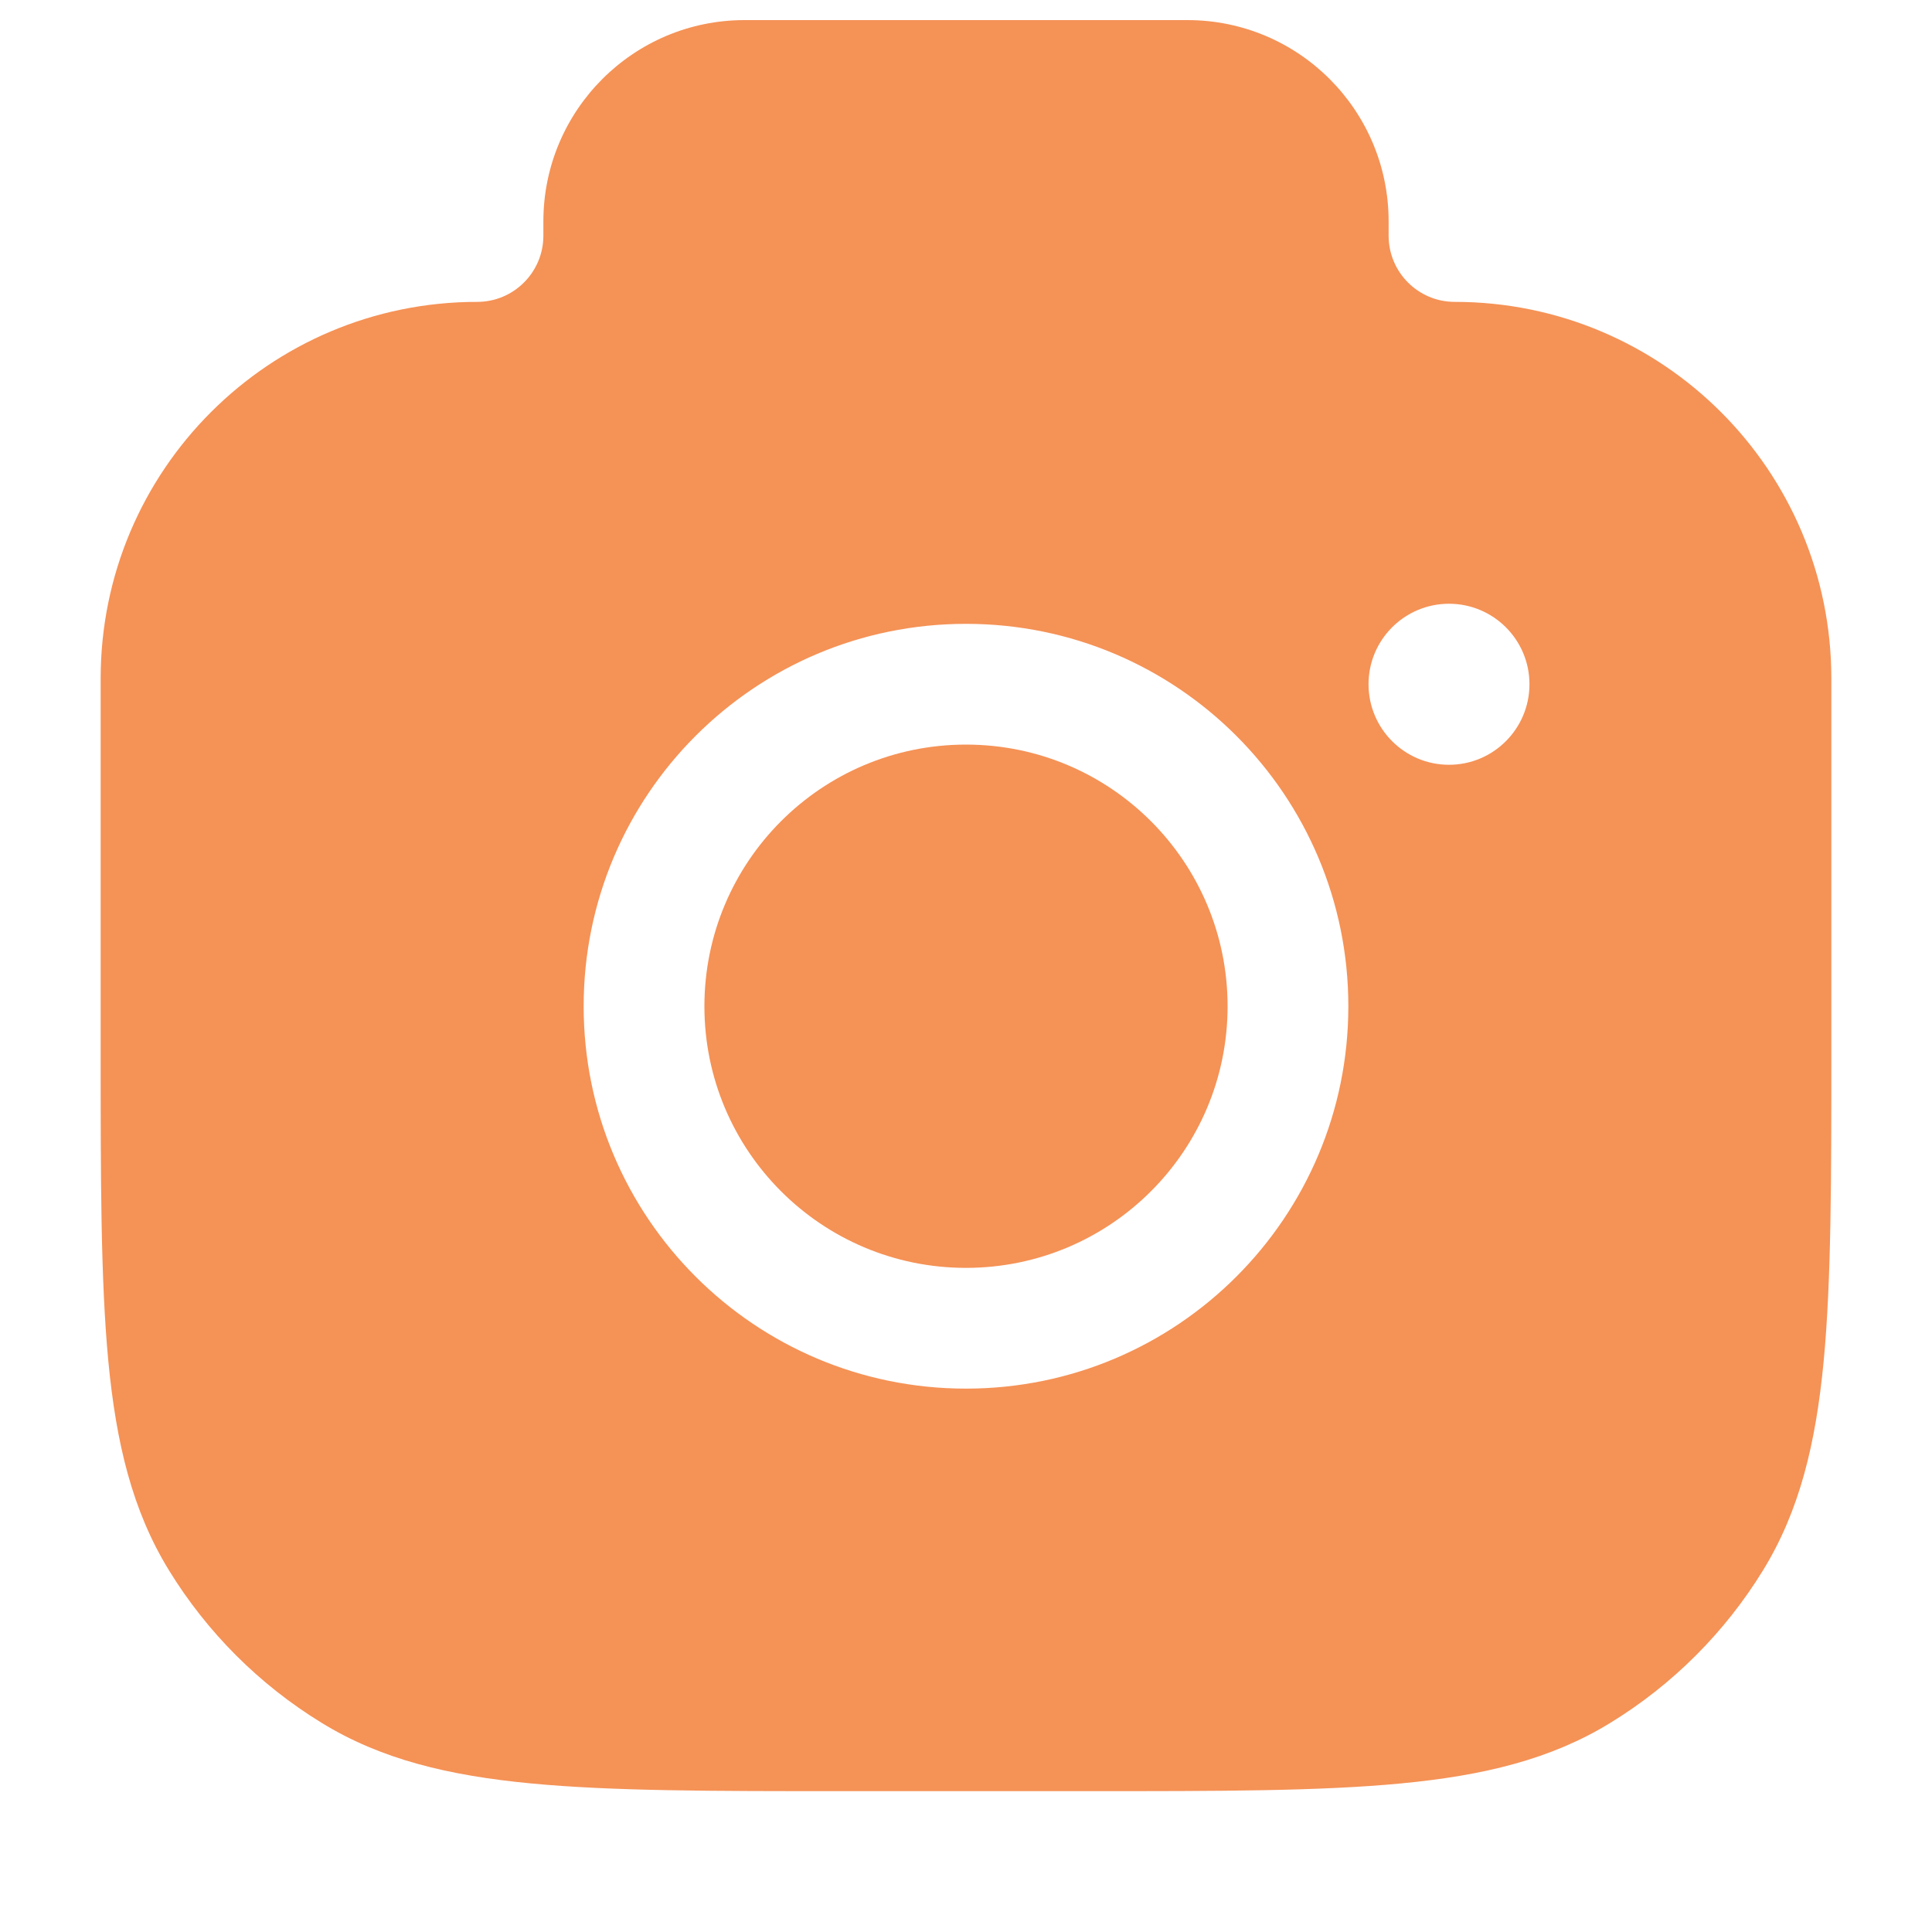
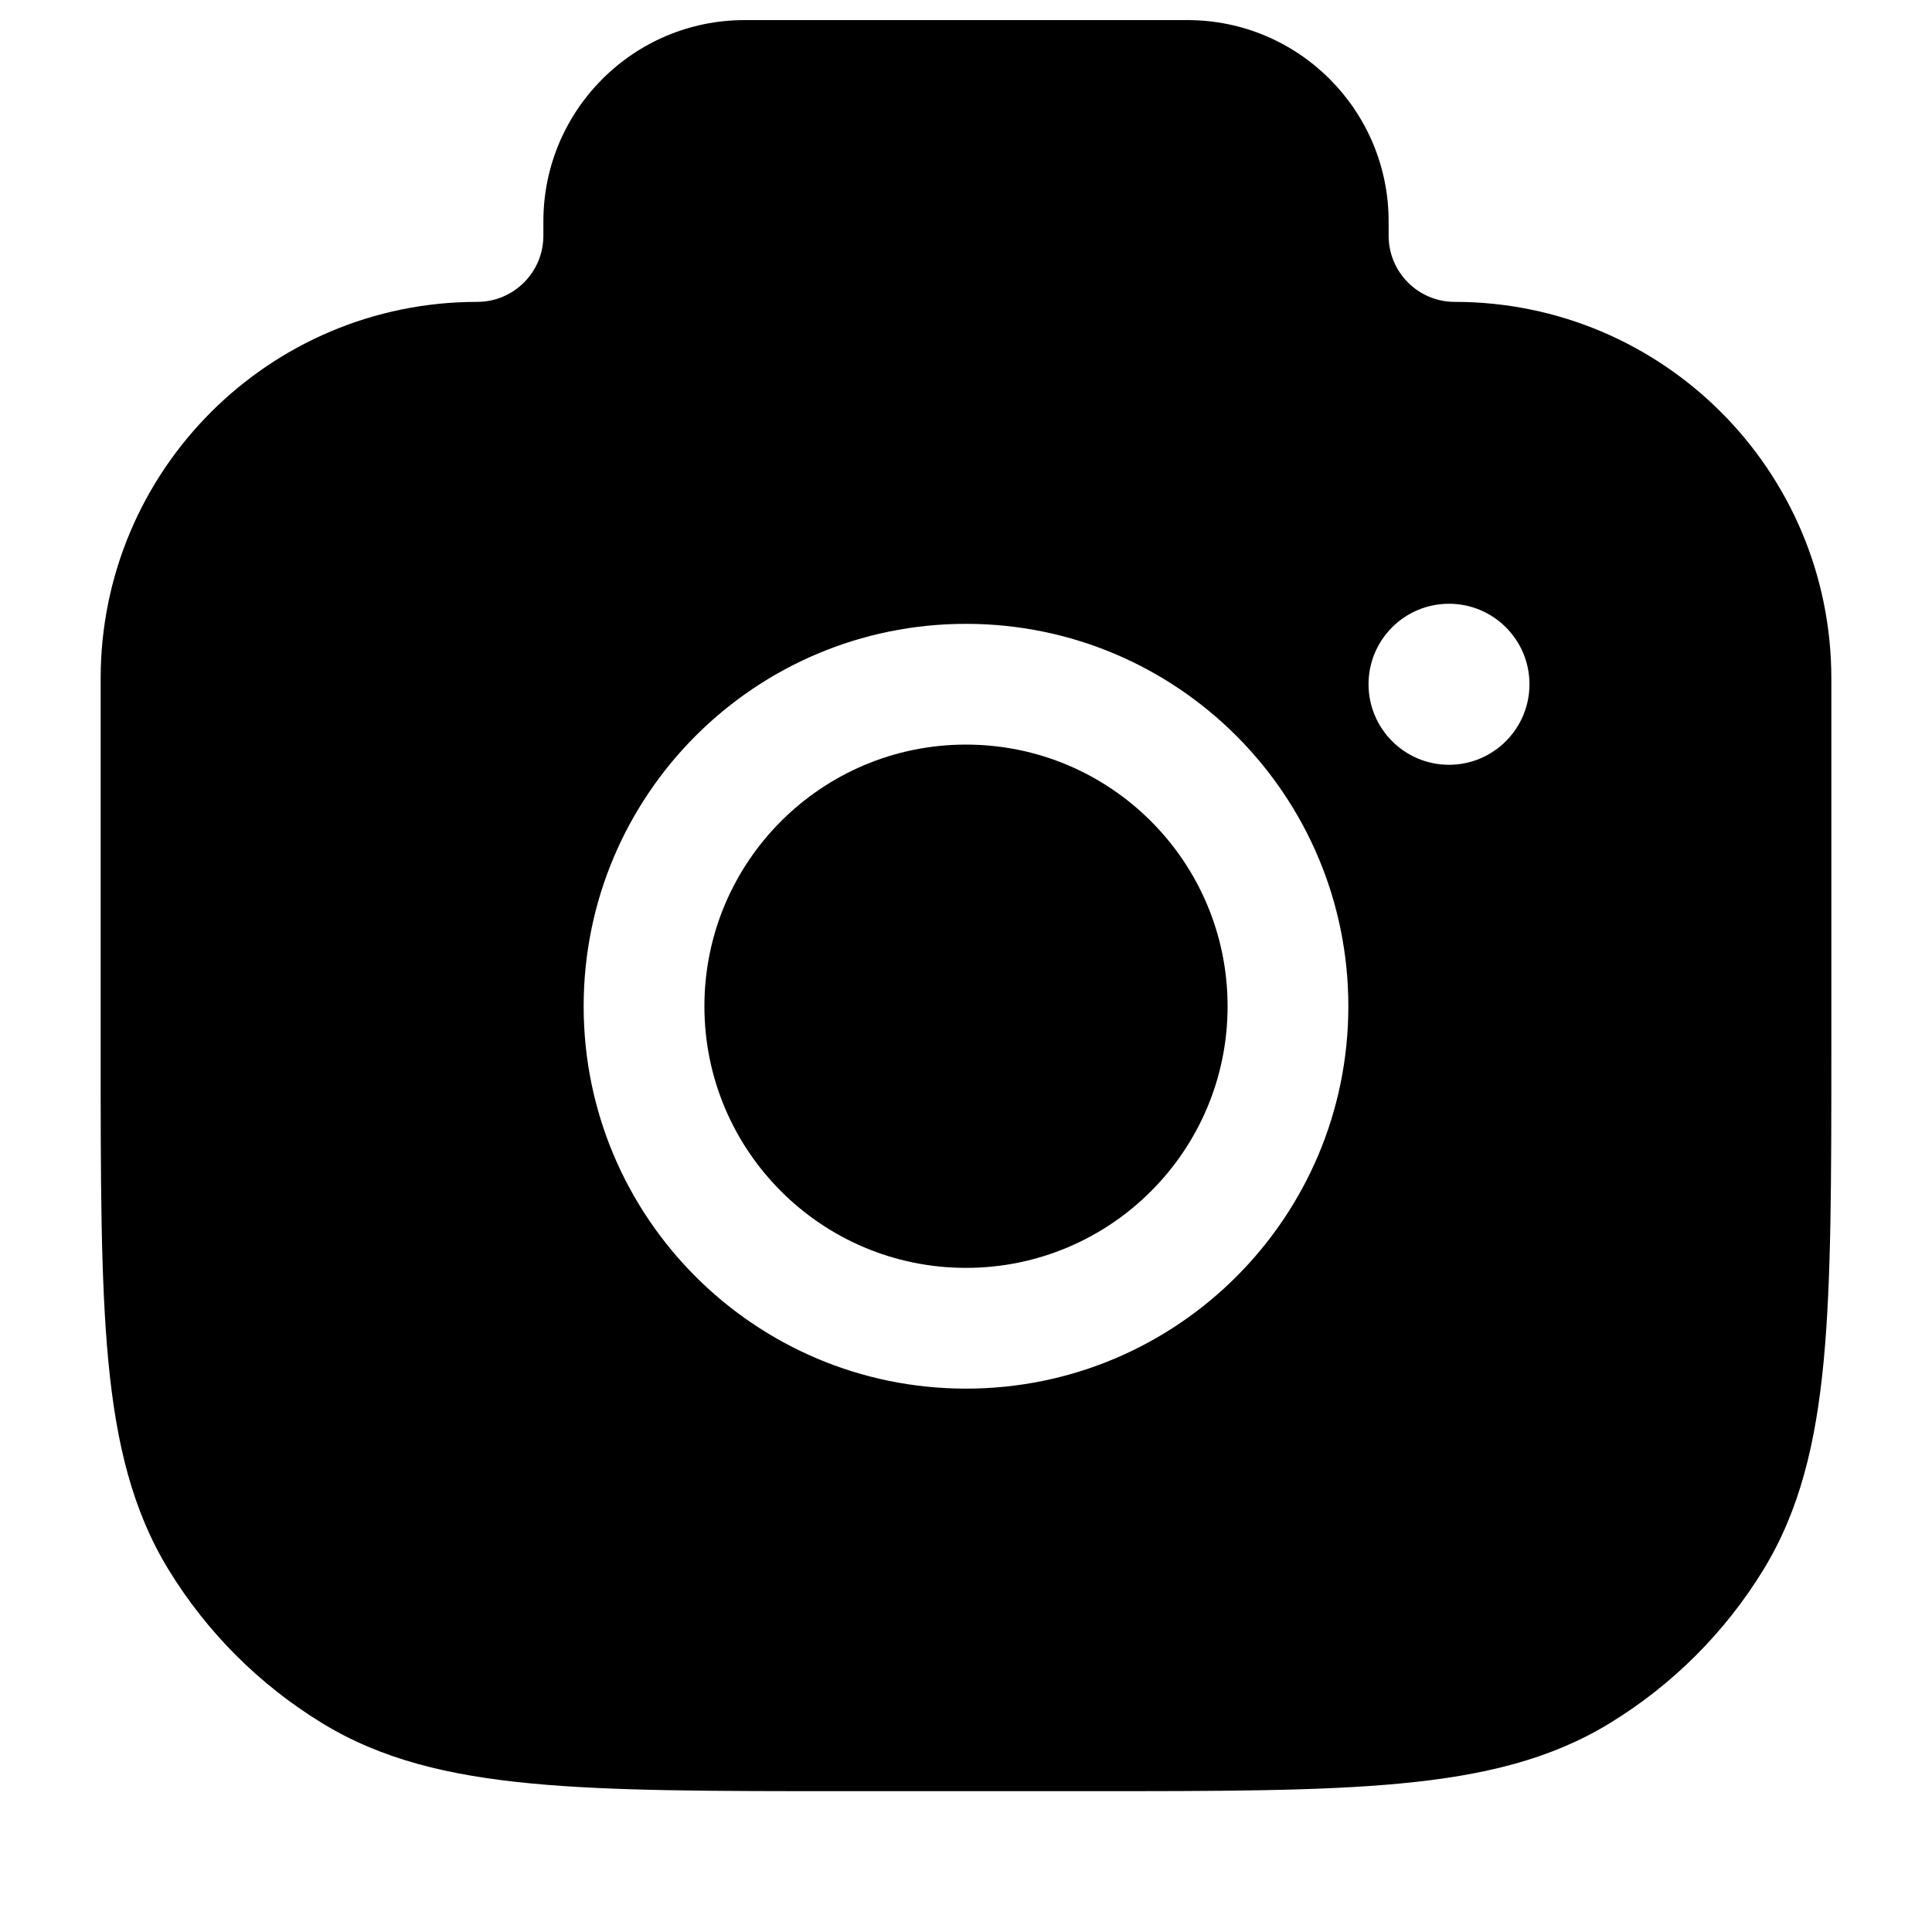
- <svg xmlns="http://www.w3.org/2000/svg" width="20" height="20" viewBox="0 0 20 20" fill="none">
-   <path d="M10 7.708C8.504 7.708 7.292 8.921 7.292 10.417C7.292 11.912 8.504 13.125 10 13.125C11.496 13.125 12.708 11.912 12.708 10.417C12.708 8.921 11.496 7.708 10 7.708Z" fill="#F59256" />
-   <path fill-rule="evenodd" clip-rule="evenodd" d="M7.708 0.208C6.558 0.208 5.625 1.141 5.625 2.292V2.44C5.625 2.818 5.318 3.125 4.94 3.125C2.787 3.125 1.042 4.87 1.042 7.024V10.866C1.042 12.202 1.042 13.25 1.121 14.086C1.202 14.94 1.37 15.638 1.748 16.254C2.143 16.898 2.685 17.44 3.33 17.835C3.945 18.213 4.644 18.381 5.497 18.462C6.334 18.542 7.381 18.542 8.717 18.542H11.283C12.619 18.542 13.666 18.542 14.503 18.462C15.356 18.381 16.055 18.213 16.67 17.835C17.315 17.44 17.857 16.898 18.252 16.254C18.63 15.638 18.798 14.94 18.879 14.086C18.958 13.25 18.958 12.202 18.958 10.866V7.024C18.958 4.87 17.213 3.125 15.059 3.125C14.681 3.125 14.375 2.818 14.375 2.44V2.292C14.375 1.141 13.442 0.208 12.292 0.208H7.708ZM6.042 10.417C6.042 8.23 7.814 6.458 10 6.458C12.186 6.458 13.958 8.23 13.958 10.417C13.958 12.603 12.186 14.375 10 14.375C7.814 14.375 6.042 12.603 6.042 10.417ZM15 7.917C14.54 7.917 14.167 7.543 14.167 7.083C14.167 6.623 14.54 6.25 15 6.25C15.46 6.25 15.833 6.623 15.833 7.083C15.833 7.543 15.46 7.917 15 7.917Z" fill="#F59256" />
+ <svg xmlns="http://www.w3.org/2000/svg" width="20" height="20" viewBox="0 0 20 20" fill="current">
+   <path d="M10 7.708C8.504 7.708 7.292 8.921 7.292 10.417C7.292 11.912 8.504 13.125 10 13.125C11.496 13.125 12.708 11.912 12.708 10.417C12.708 8.921 11.496 7.708 10 7.708Z" />
+   <path fill-rule="evenodd" clip-rule="evenodd" d="M7.708 0.208C6.558 0.208 5.625 1.141 5.625 2.292V2.44C5.625 2.818 5.318 3.125 4.94 3.125C2.787 3.125 1.042 4.87 1.042 7.024V10.866C1.042 12.202 1.042 13.25 1.121 14.086C1.202 14.94 1.37 15.638 1.748 16.254C2.143 16.898 2.685 17.44 3.33 17.835C3.945 18.213 4.644 18.381 5.497 18.462C6.334 18.542 7.381 18.542 8.717 18.542H11.283C12.619 18.542 13.666 18.542 14.503 18.462C15.356 18.381 16.055 18.213 16.67 17.835C17.315 17.44 17.857 16.898 18.252 16.254C18.63 15.638 18.798 14.94 18.879 14.086C18.958 13.25 18.958 12.202 18.958 10.866V7.024C18.958 4.87 17.213 3.125 15.059 3.125C14.681 3.125 14.375 2.818 14.375 2.44V2.292C14.375 1.141 13.442 0.208 12.292 0.208H7.708ZM6.042 10.417C6.042 8.23 7.814 6.458 10 6.458C12.186 6.458 13.958 8.23 13.958 10.417C13.958 12.603 12.186 14.375 10 14.375C7.814 14.375 6.042 12.603 6.042 10.417ZM15 7.917C14.54 7.917 14.167 7.543 14.167 7.083C14.167 6.623 14.54 6.25 15 6.25C15.46 6.25 15.833 6.623 15.833 7.083C15.833 7.543 15.46 7.917 15 7.917Z" />
</svg>
